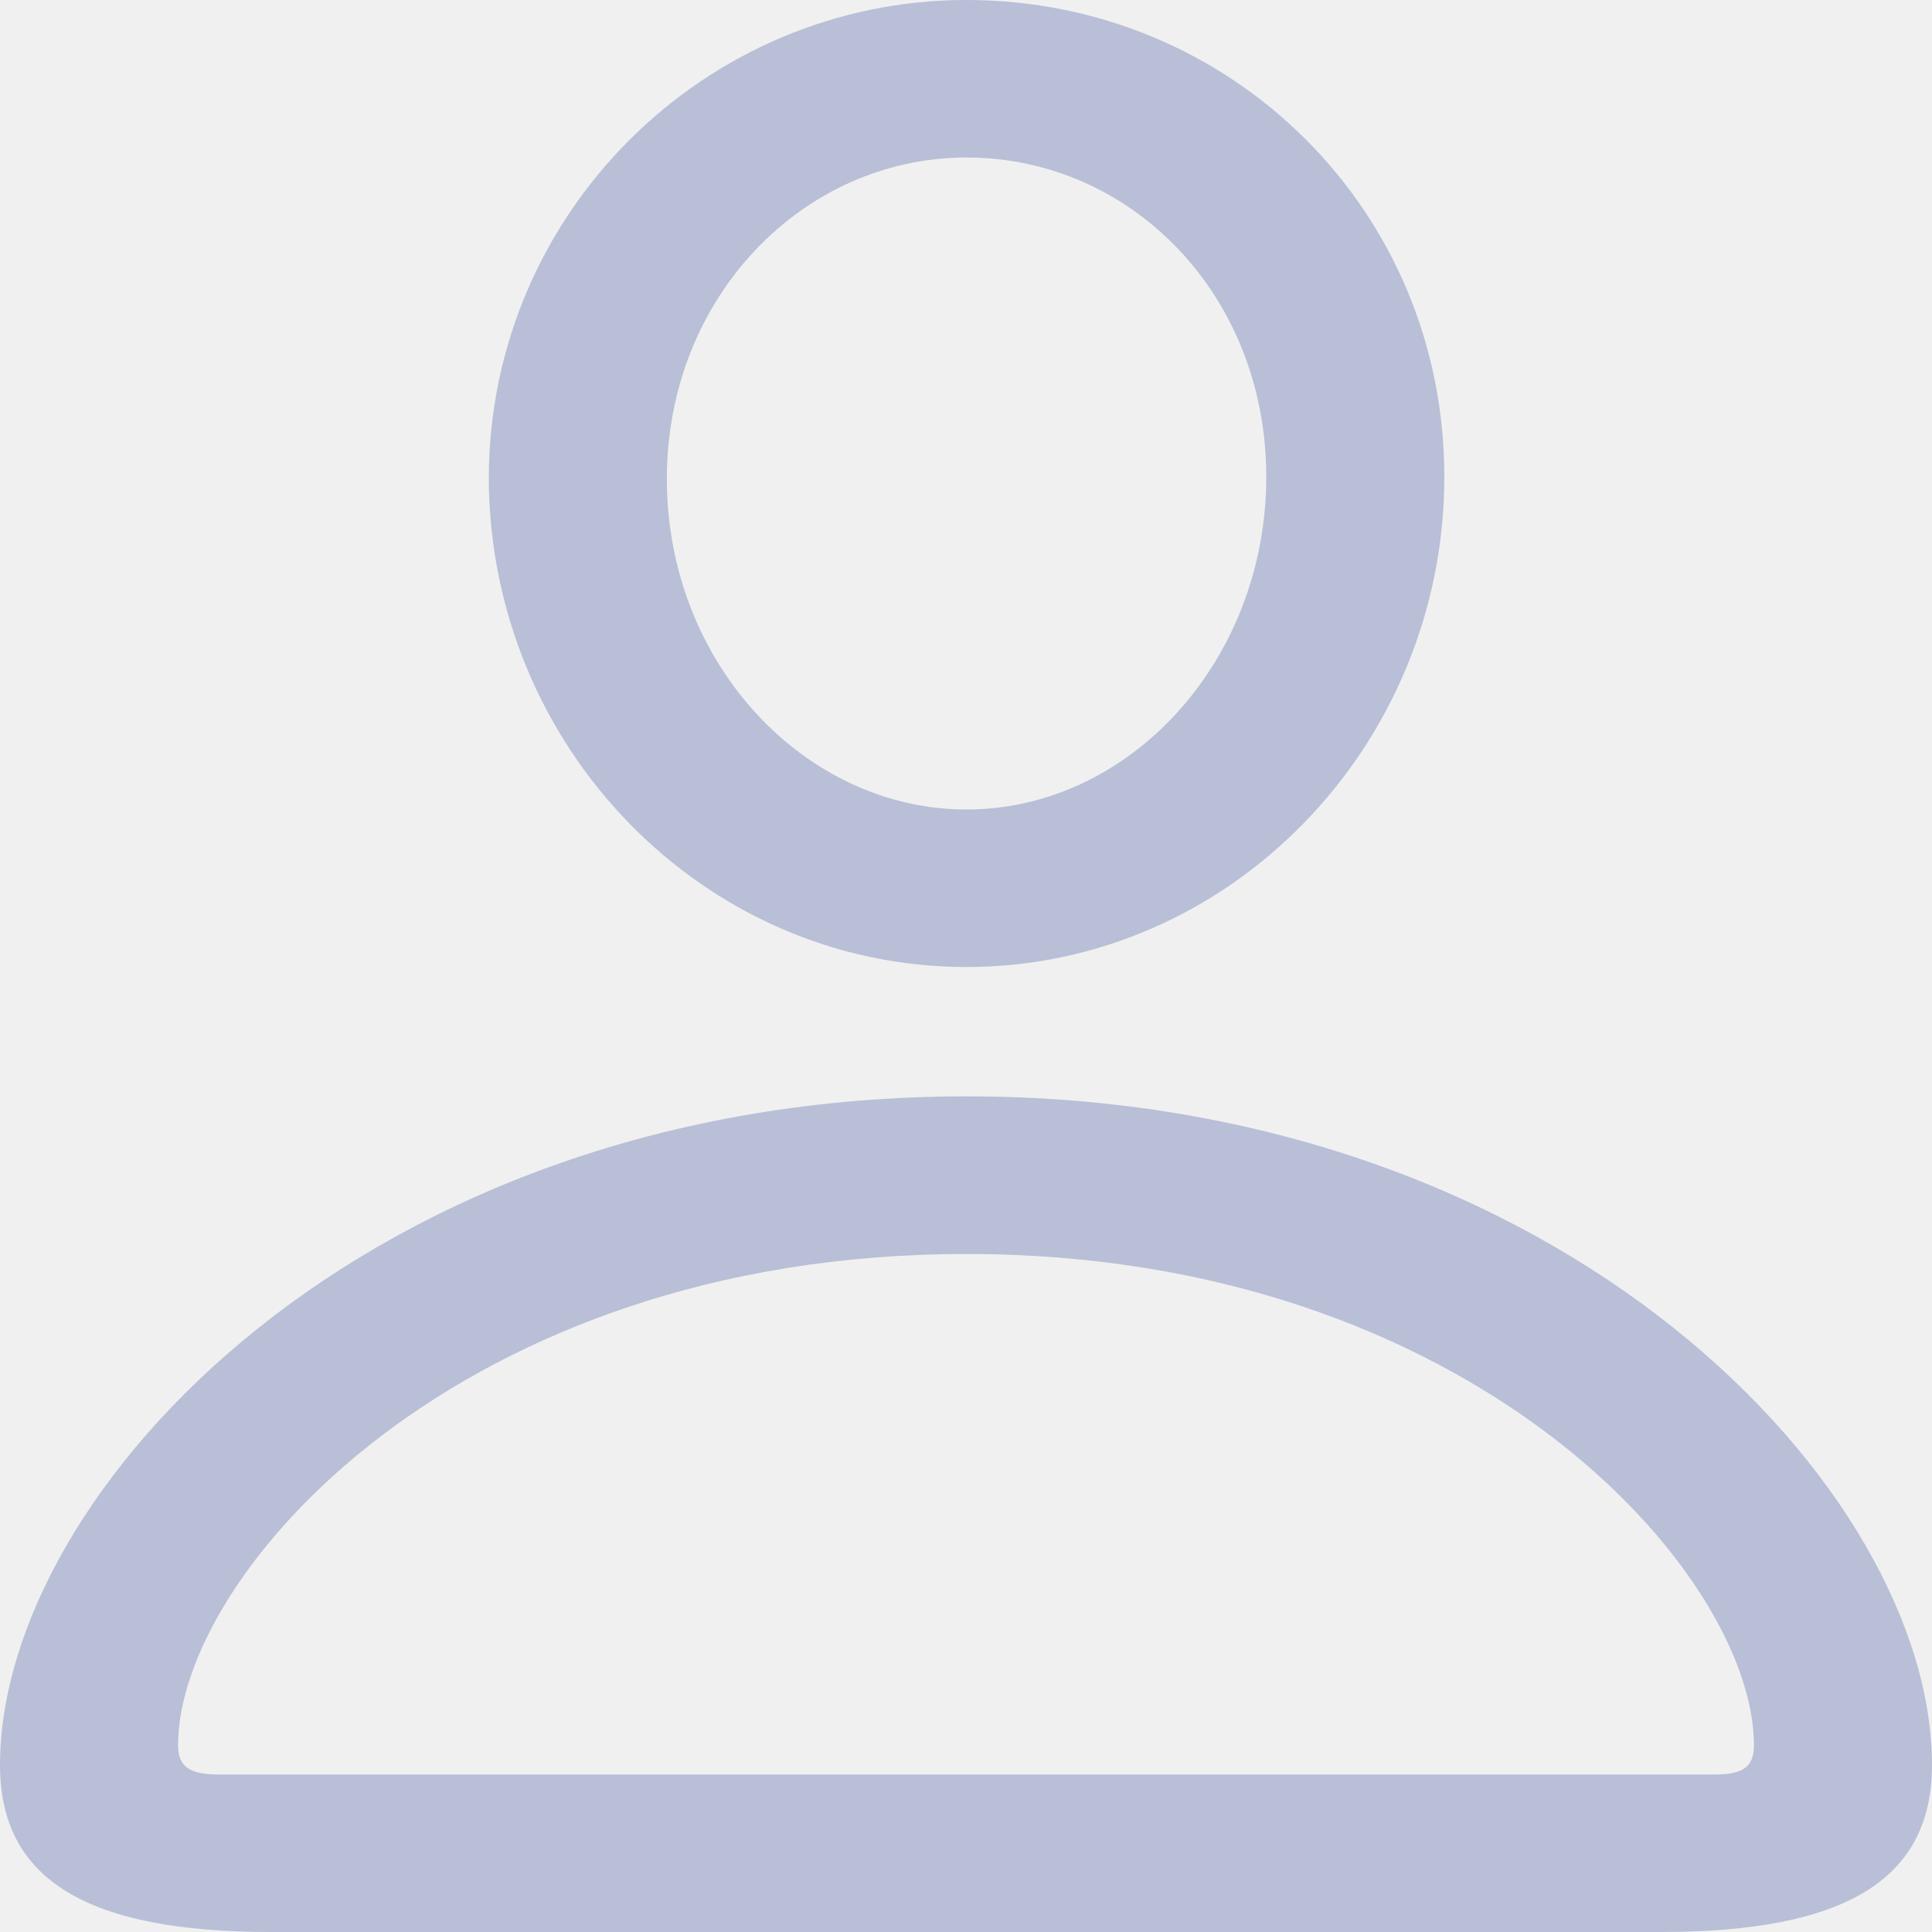
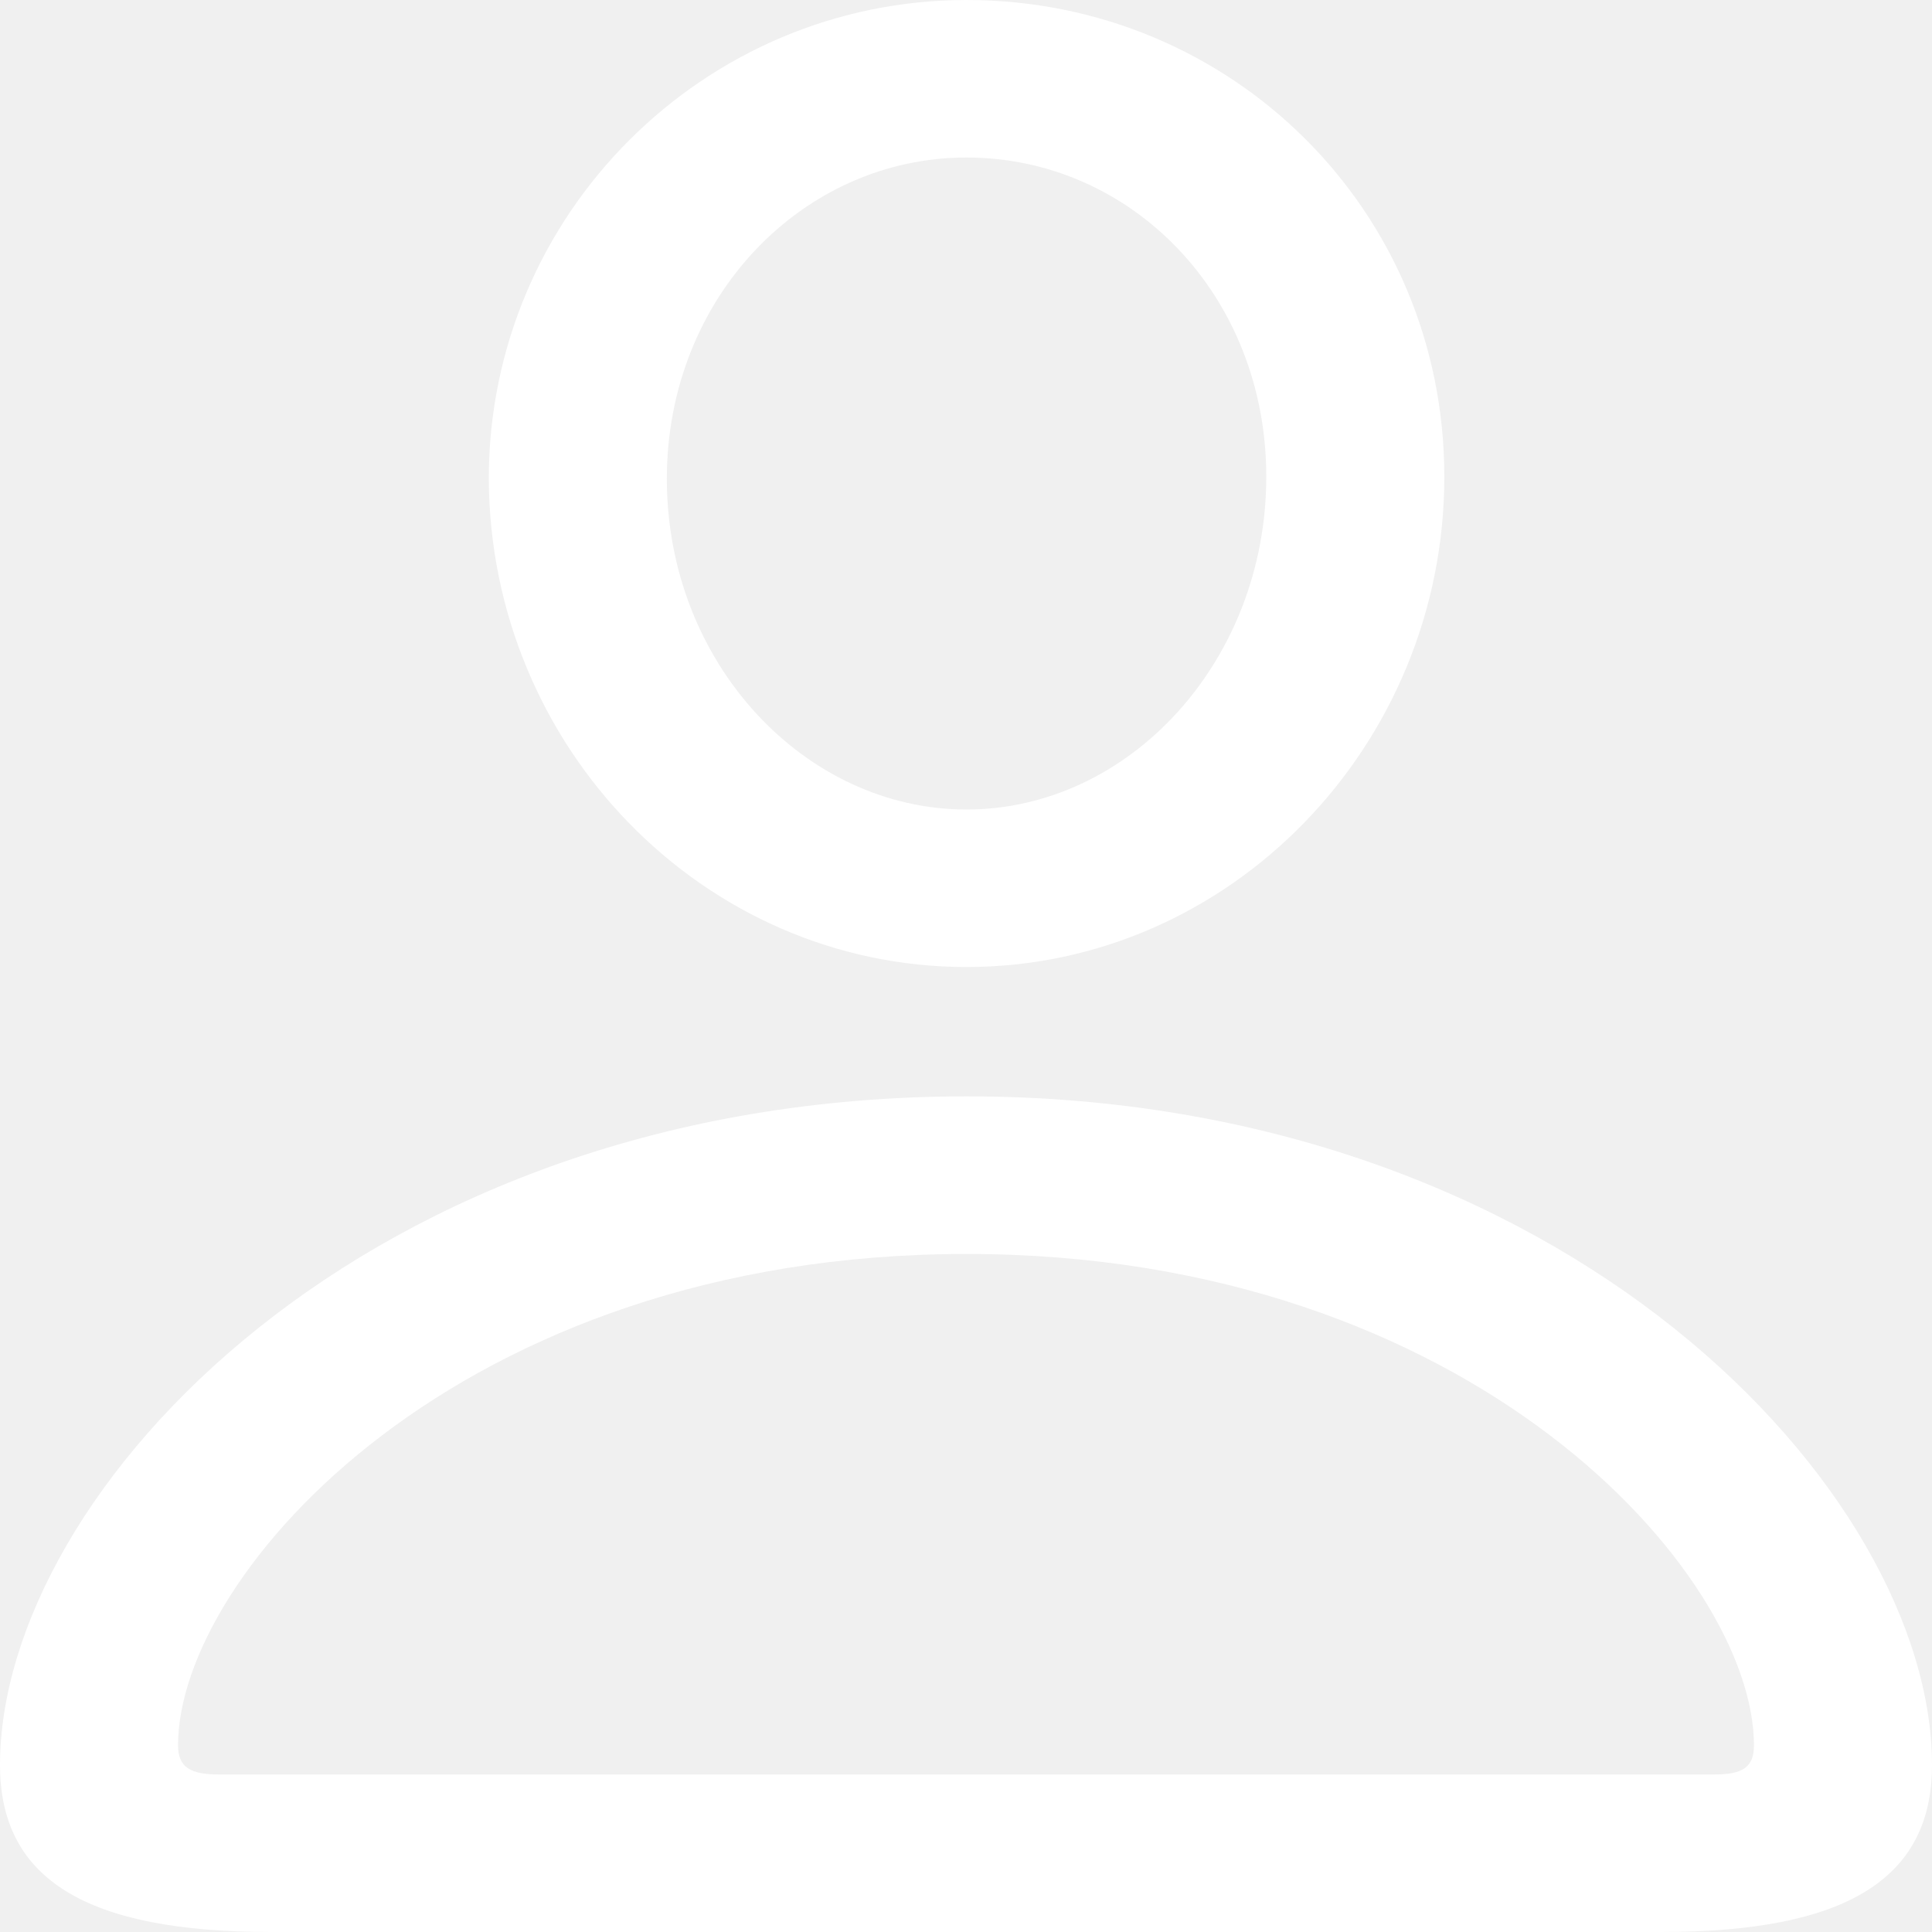
<svg xmlns="http://www.w3.org/2000/svg" width="19" height="19" viewBox="0 0 19 19" fill="none">
-   <path d="M2.665 19H16.335C18.141 19 19 18.487 19 17.358C19 14.671 15.4 10.782 9.505 10.782C3.6 10.782 0 14.671 0 17.358C0 18.487 0.859 19 2.665 19ZM2.153 17.451C1.871 17.451 1.751 17.379 1.751 17.164C1.751 15.481 4.513 12.332 9.505 12.332C14.486 12.332 17.249 15.481 17.249 17.164C17.249 17.379 17.14 17.451 16.858 17.451H2.153ZM9.505 9.51C12.094 9.51 14.204 7.335 14.204 4.688C14.204 2.062 12.105 0 9.505 0C6.928 0 4.807 2.103 4.807 4.709C4.818 7.346 6.917 9.51 9.505 9.51ZM9.505 7.961C7.918 7.961 6.558 6.525 6.558 4.709C6.558 2.924 7.896 1.549 9.505 1.549C11.126 1.549 12.453 2.903 12.453 4.688C12.453 6.504 11.104 7.961 9.505 7.961Z" fill="#B8BFD7" />
+   <path d="M2.665 19H16.335C18.141 19 19 18.487 19 17.358C19 14.671 15.4 10.782 9.505 10.782C3.6 10.782 0 14.671 0 17.358C0 18.487 0.859 19 2.665 19ZM2.153 17.451C1.871 17.451 1.751 17.379 1.751 17.164C1.751 15.481 4.513 12.332 9.505 12.332C14.486 12.332 17.249 15.481 17.249 17.164C17.249 17.379 17.14 17.451 16.858 17.451H2.153ZM9.505 9.51C12.094 9.51 14.204 7.335 14.204 4.688C14.204 2.062 12.105 0 9.505 0C6.928 0 4.807 2.103 4.807 4.709C4.818 7.346 6.917 9.51 9.505 9.51ZM9.505 7.961C7.918 7.961 6.558 6.525 6.558 4.709C6.558 2.924 7.896 1.549 9.505 1.549C11.126 1.549 12.453 2.903 12.453 4.688C12.453 6.504 11.104 7.961 9.505 7.961Z" fill="#ffffff" />
</svg>
